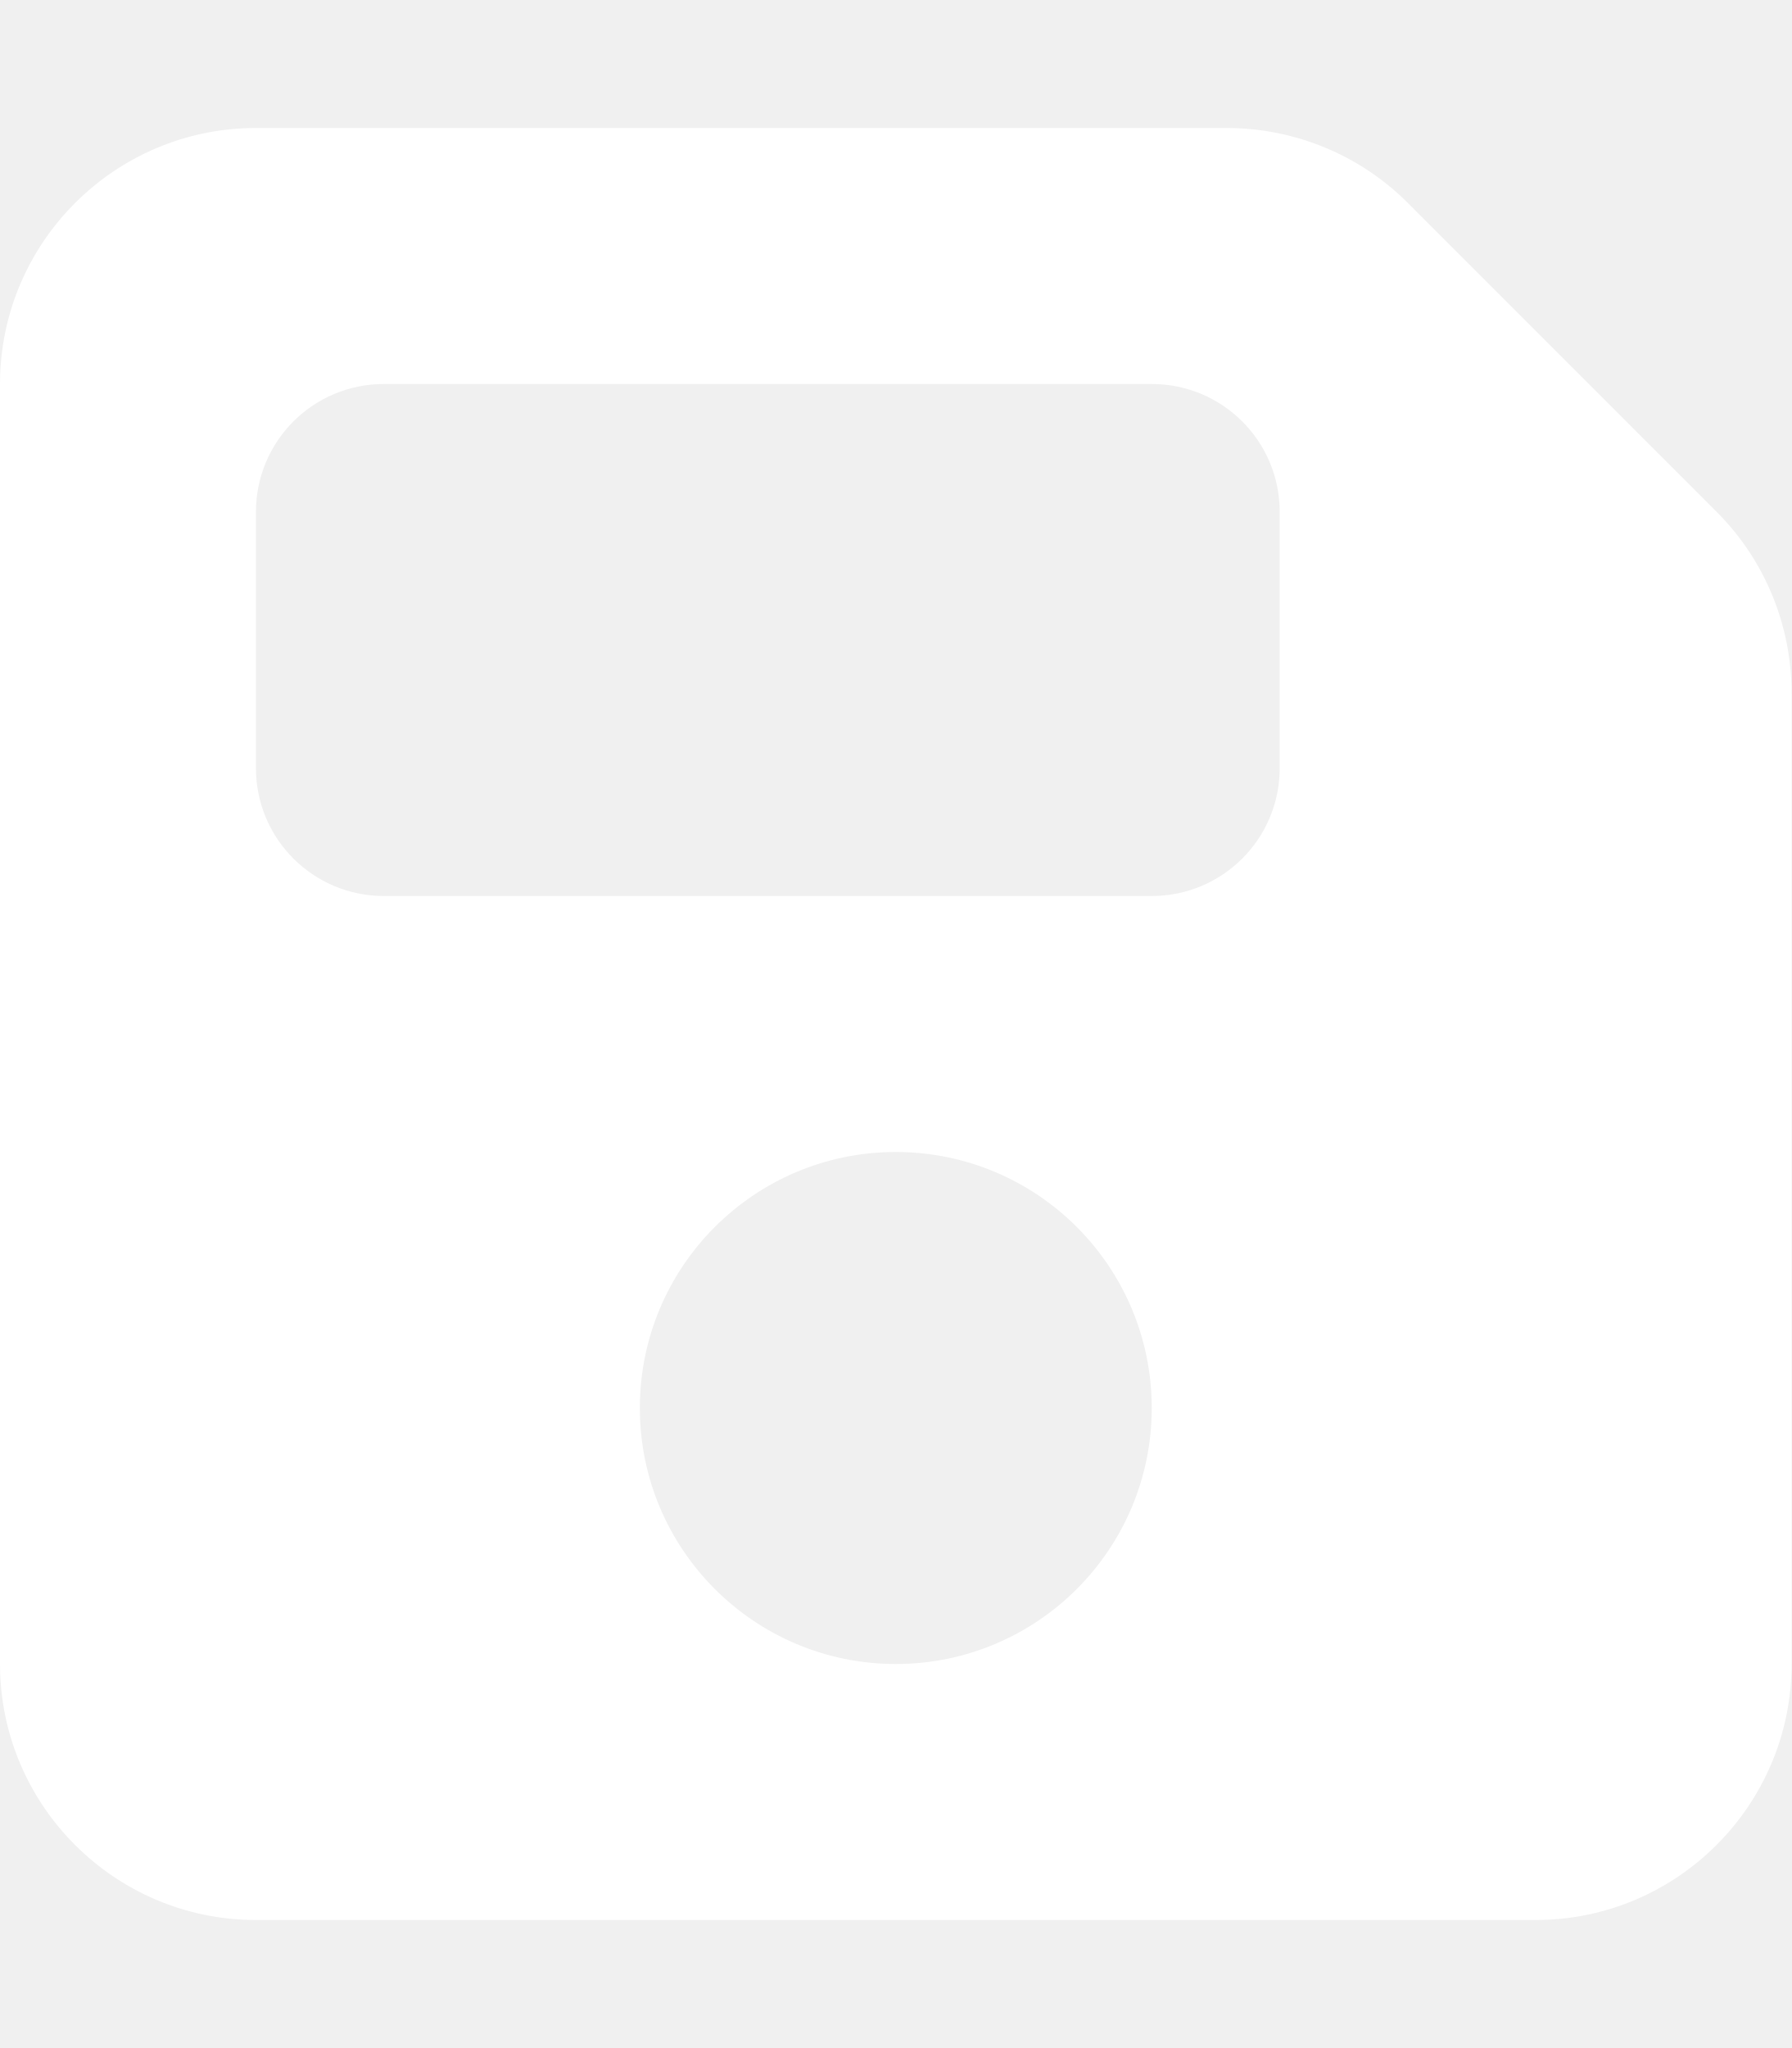
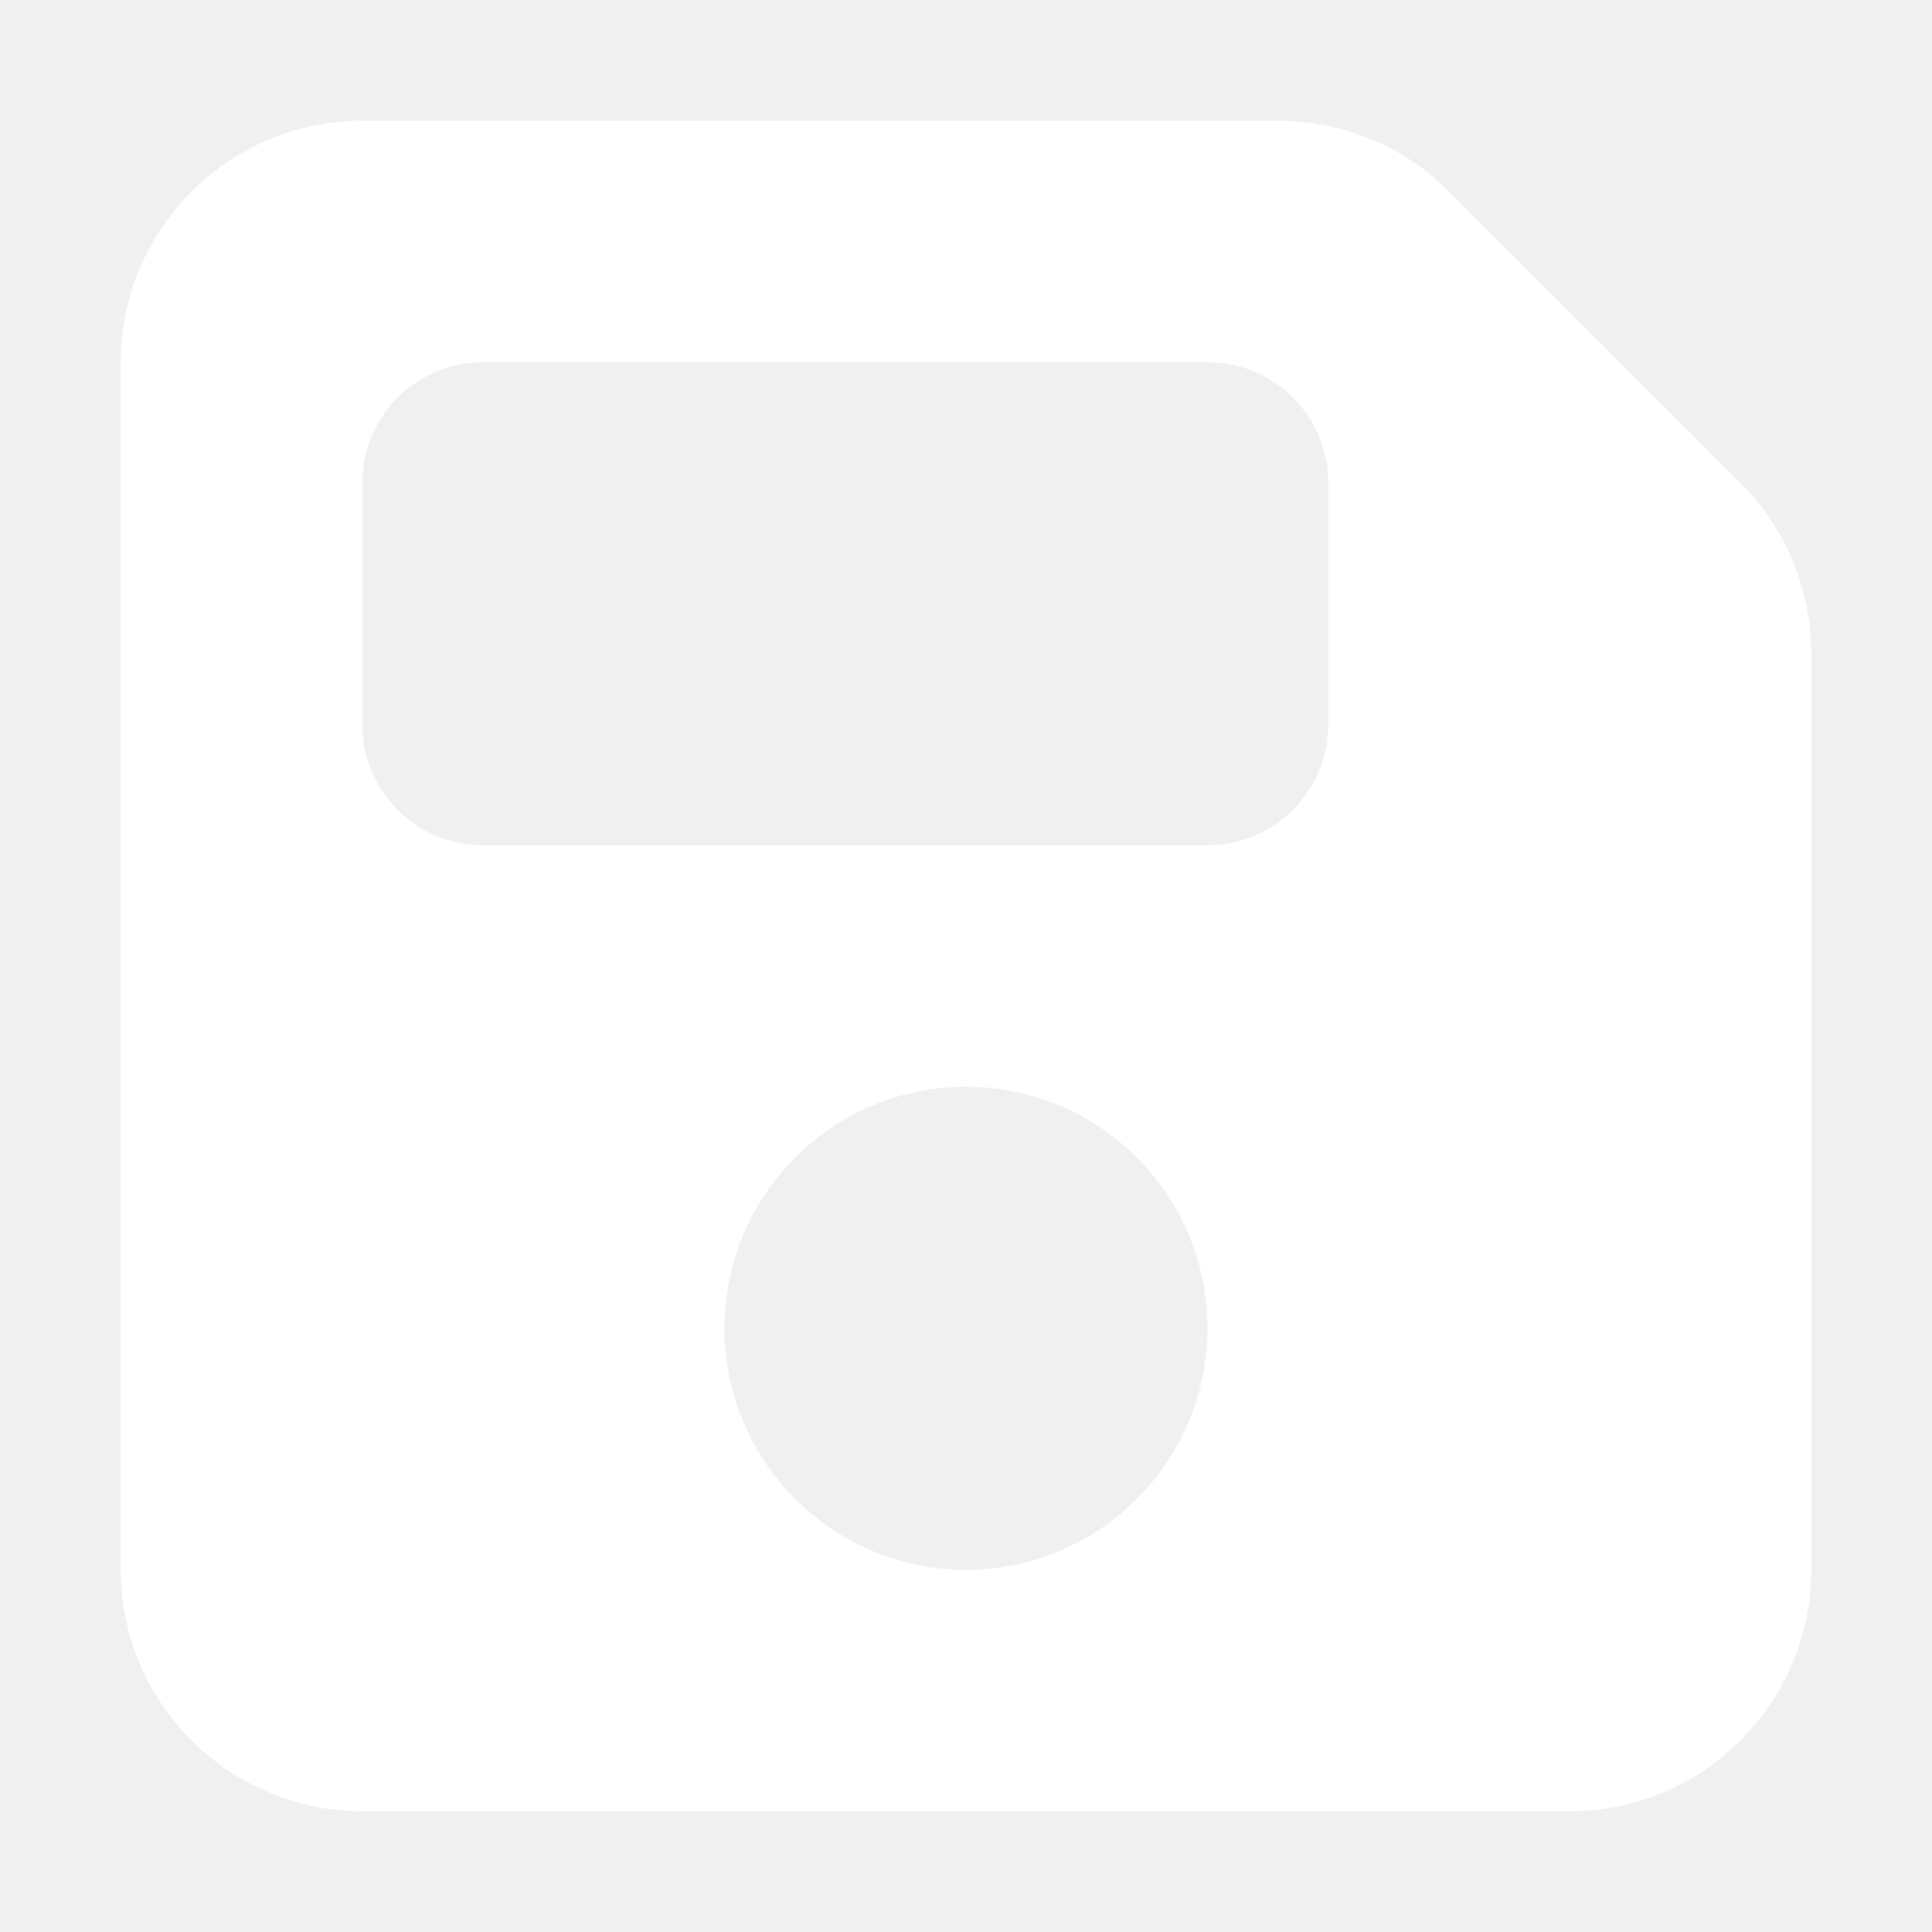
- <svg xmlns="http://www.w3.org/2000/svg" viewBox="0 0 448 512">
+ <svg xmlns="http://www.w3.org/2000/svg" viewBox="0 0 448 512" width="26px" height="26px">
  <path fill="white" d="M64 32C28.7 32 0 60.7 0 96L0 416c0 35.3 28.7 64 64 64l320 0c35.3 0 64-28.7 64-64l0-242.7c0-17-6.7-33.3-18.7-45.3L352 50.7C340 38.7 323.7 32 306.7 32L64 32zm0 96c0-17.7 14.3-32 32-32l192 0c17.7 0 32 14.3 32 32l0 64c0 17.7-14.3 32-32 32L96 224c-17.7 0-32-14.3-32-32l0-64zM224 288a64 64 0 1 1 0 128 64 64 0 1 1 0-128z" />
</svg>
